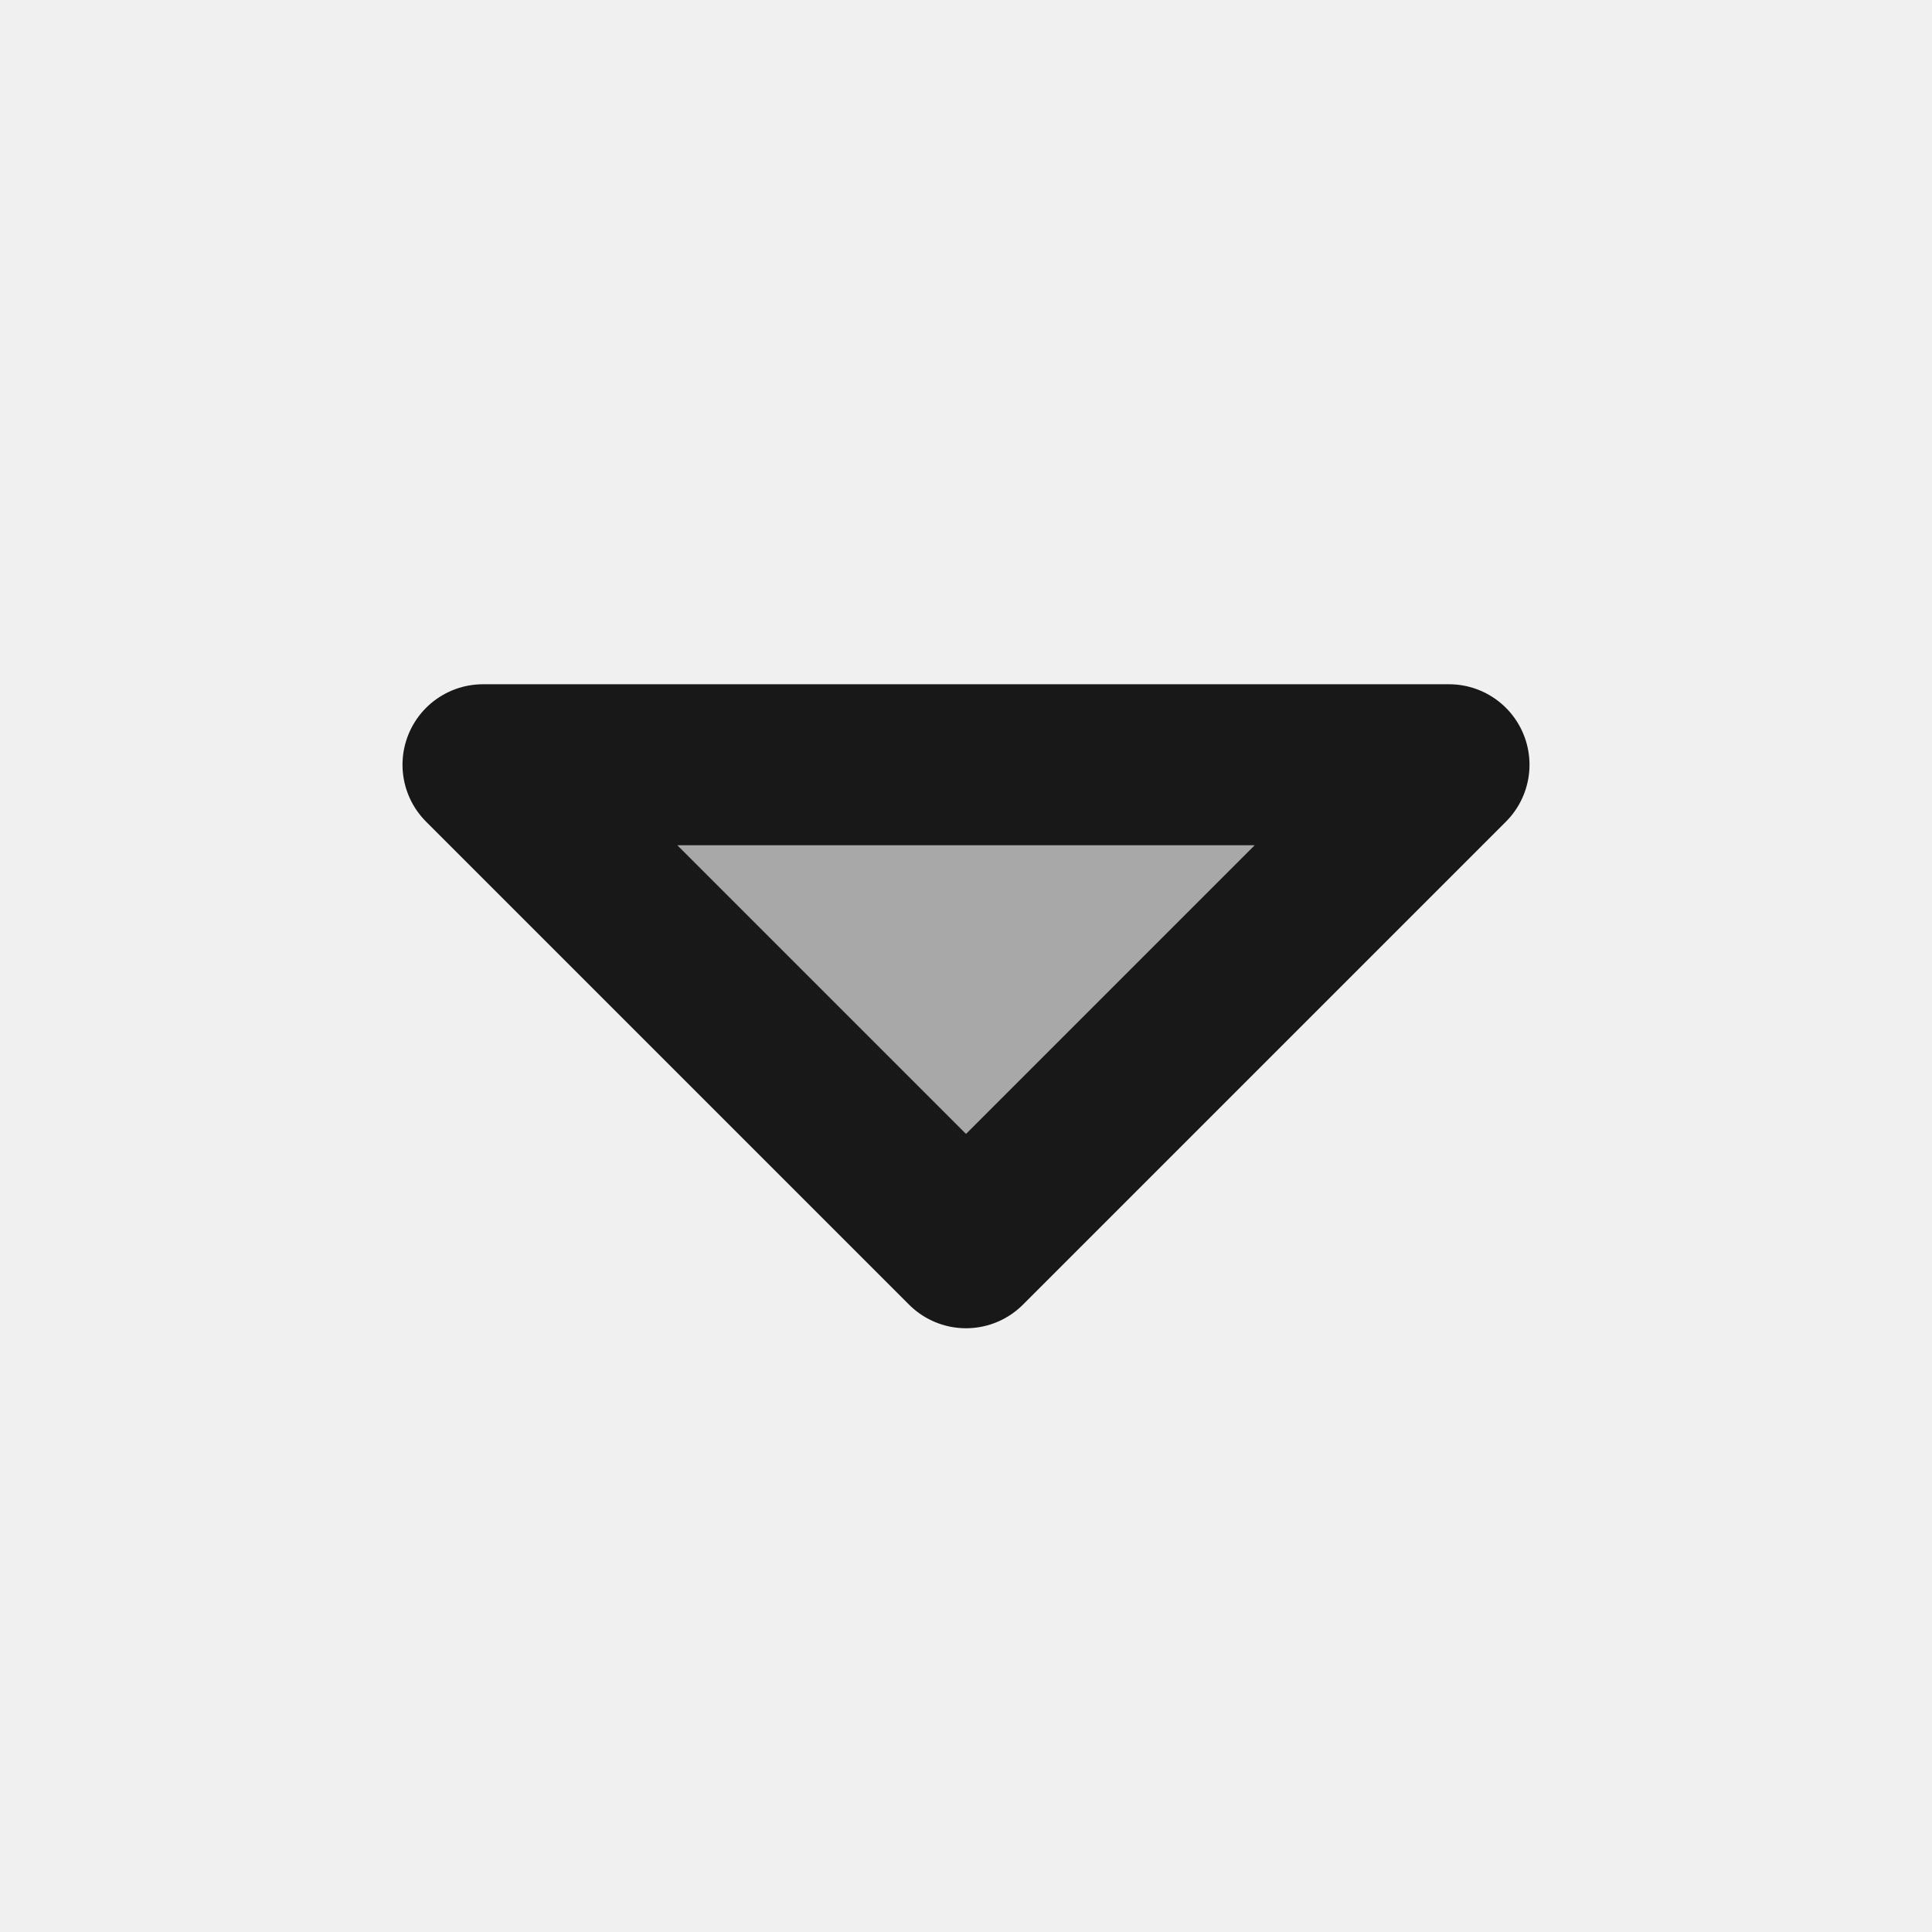
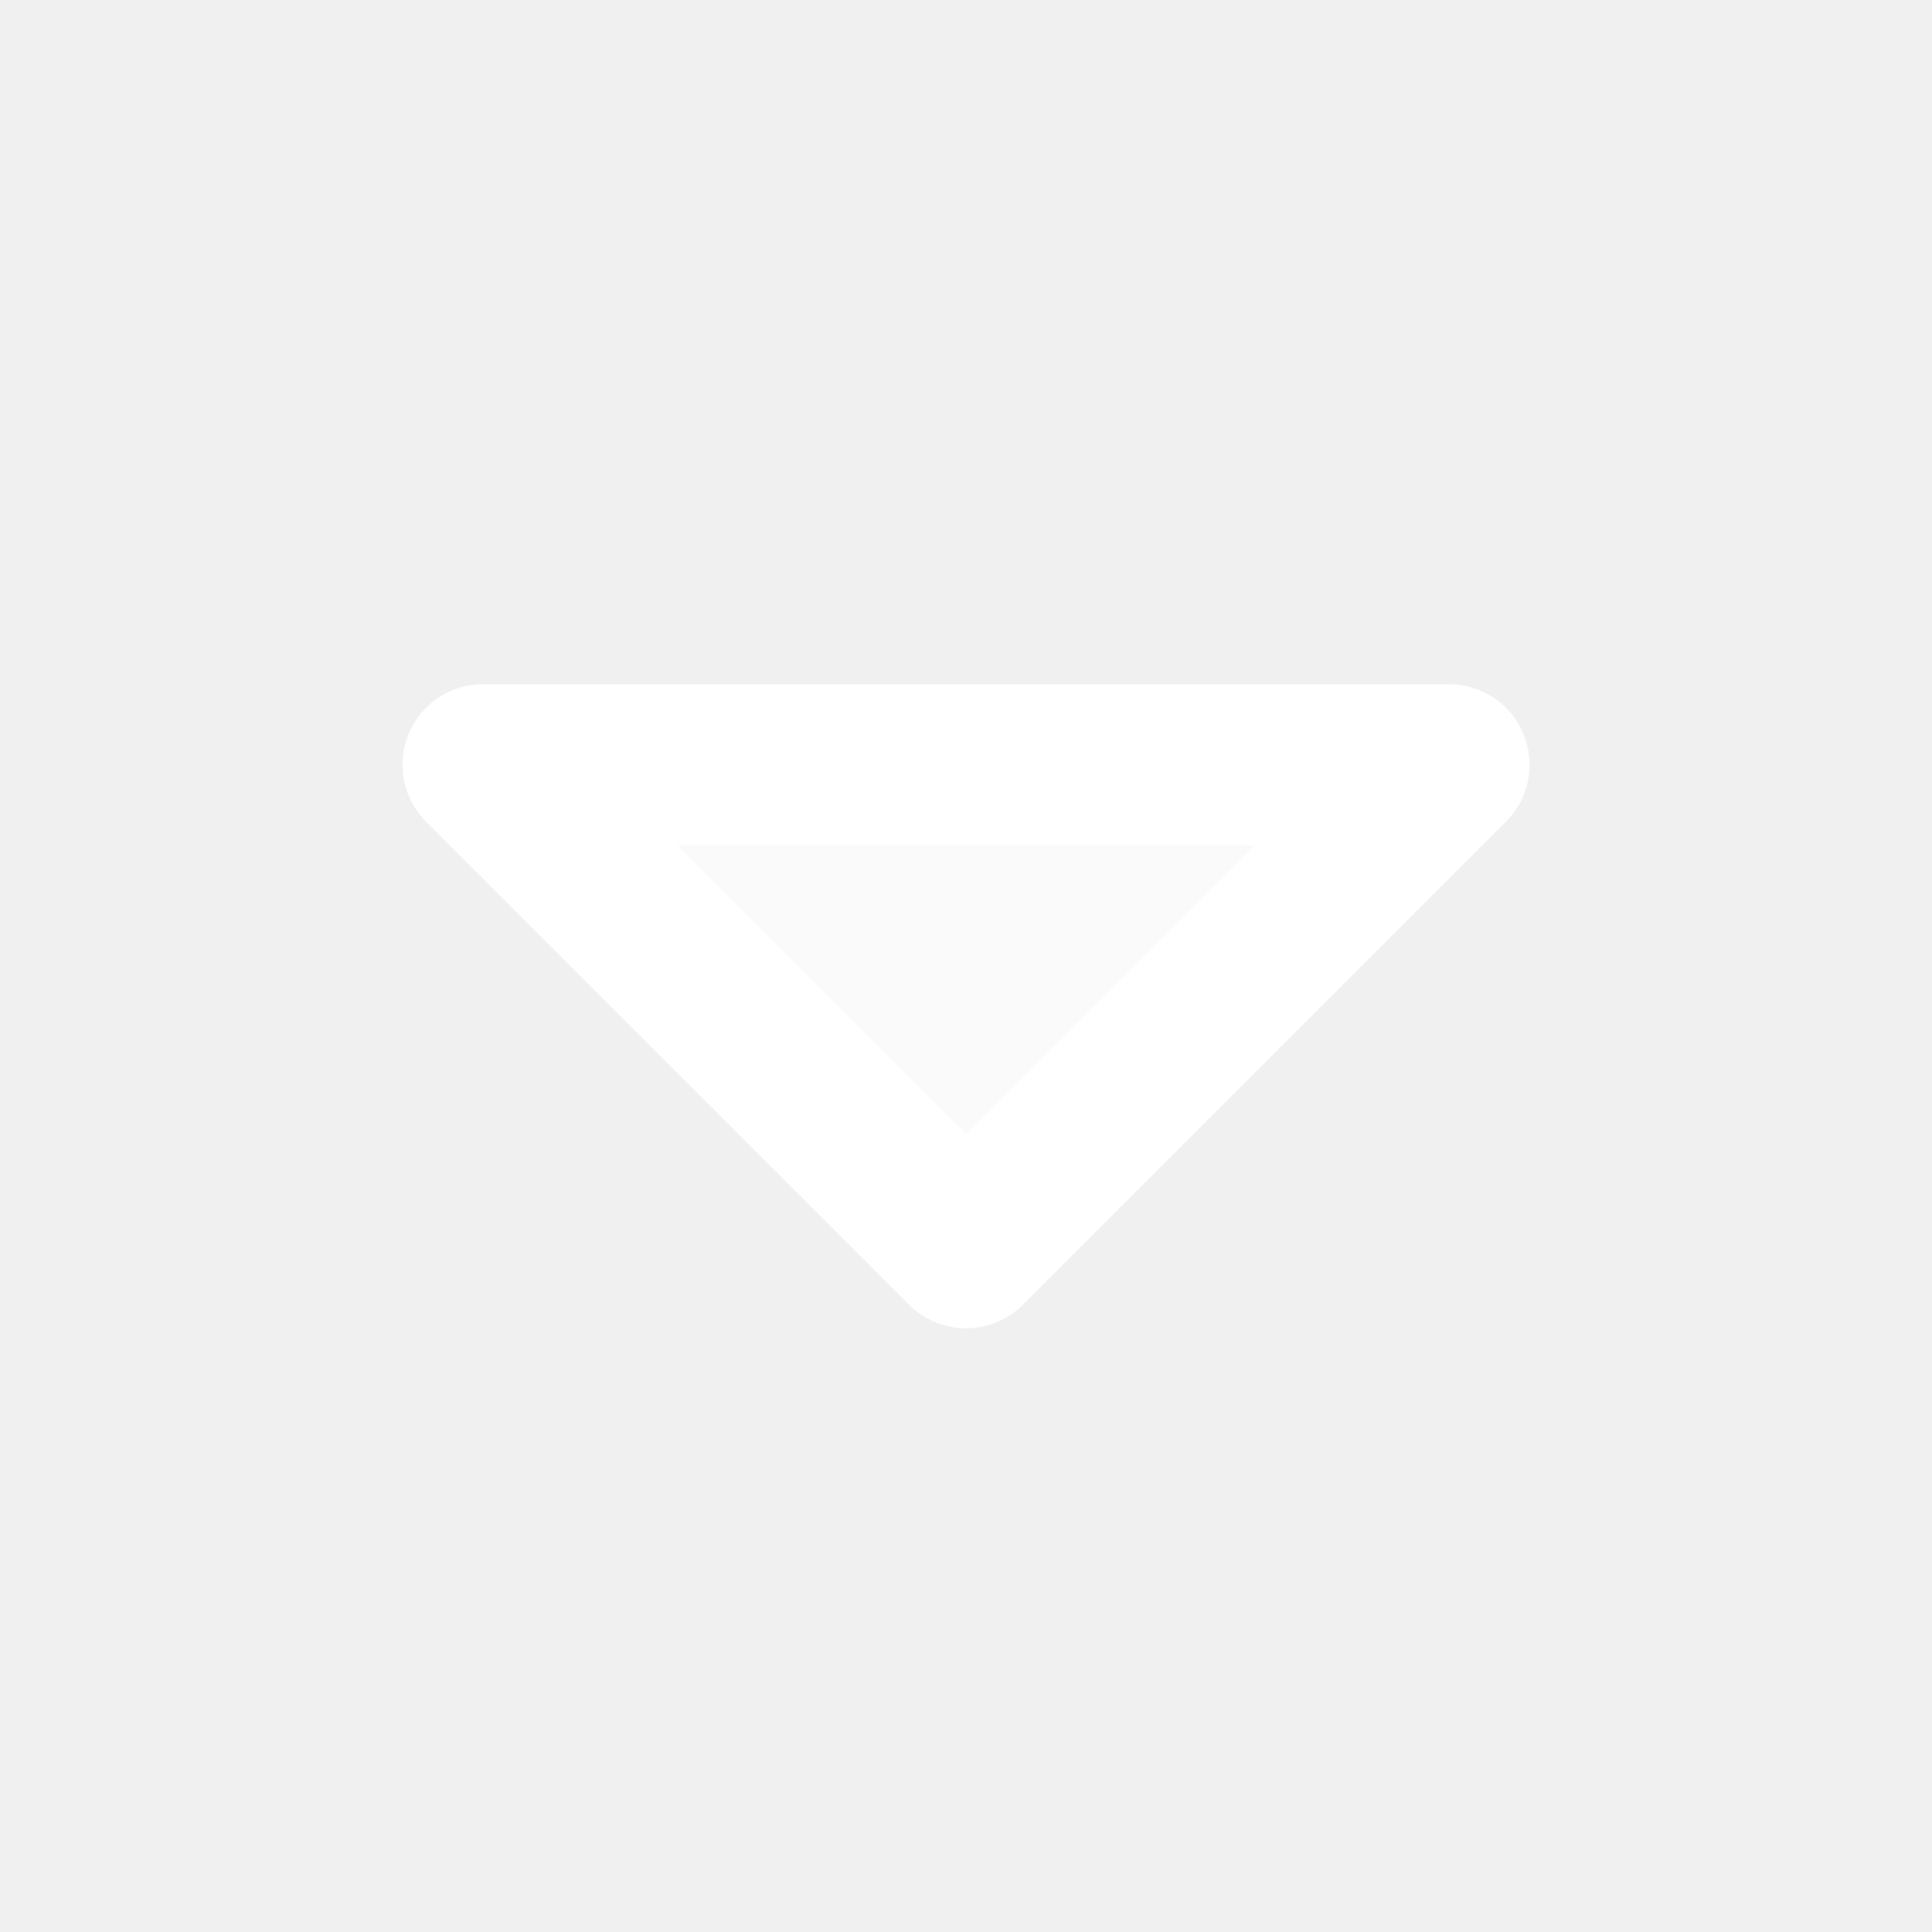
<svg xmlns="http://www.w3.org/2000/svg" width="24" height="24" viewBox="0 0 48 48">
  <defs>
    <mask id="ipTDownOne0">
-       <path fill="#555555" stroke="#fff" stroke-linejoin="round" stroke-width="4" d="M36 19L24 31L12 19z" />
+       <path fill="#ffffffa8" stroke="#fff" stroke-linejoin="round" stroke-width="4" d="M36 19L24 31L12 19z" />
    </mask>
  </defs>
-   <path fill="#181818" d="M0 0h48v48H0z" mask="url(#ipTDownOne0)" />
+   <path fill="#ffffff" d="M0 0h48v48H0z" mask="url(#ipTDownOne0)" />
</svg>
